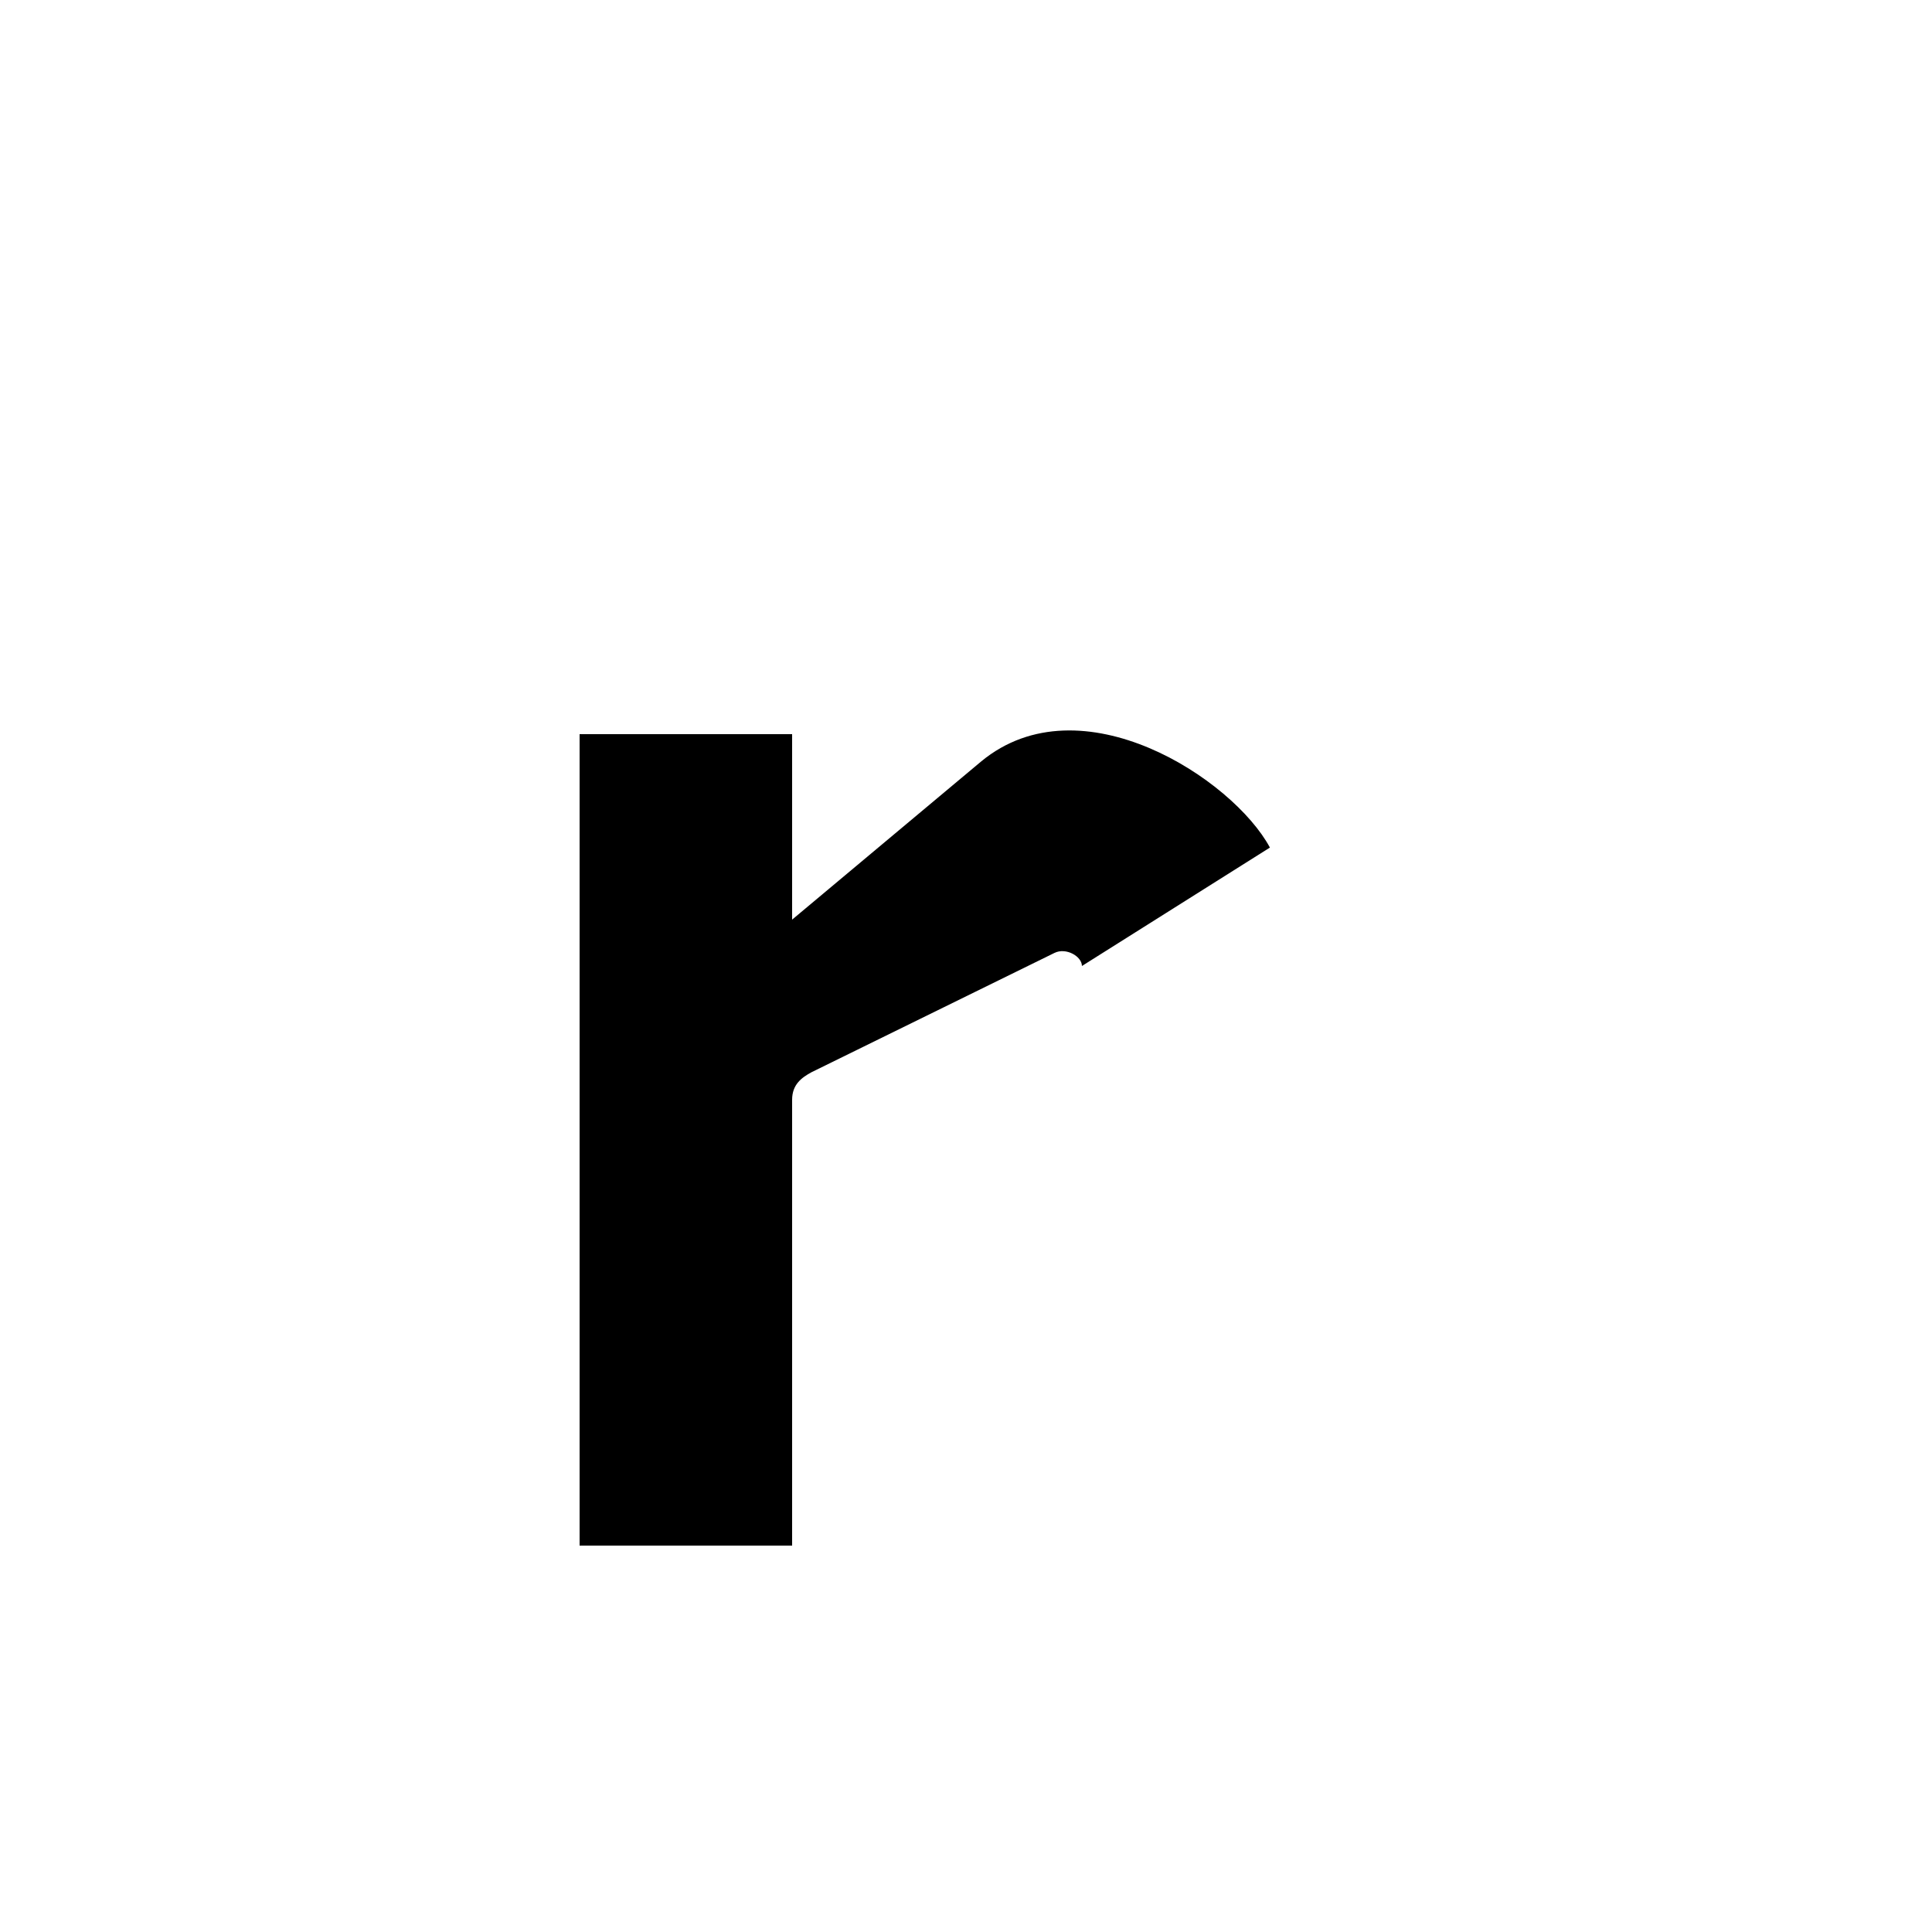
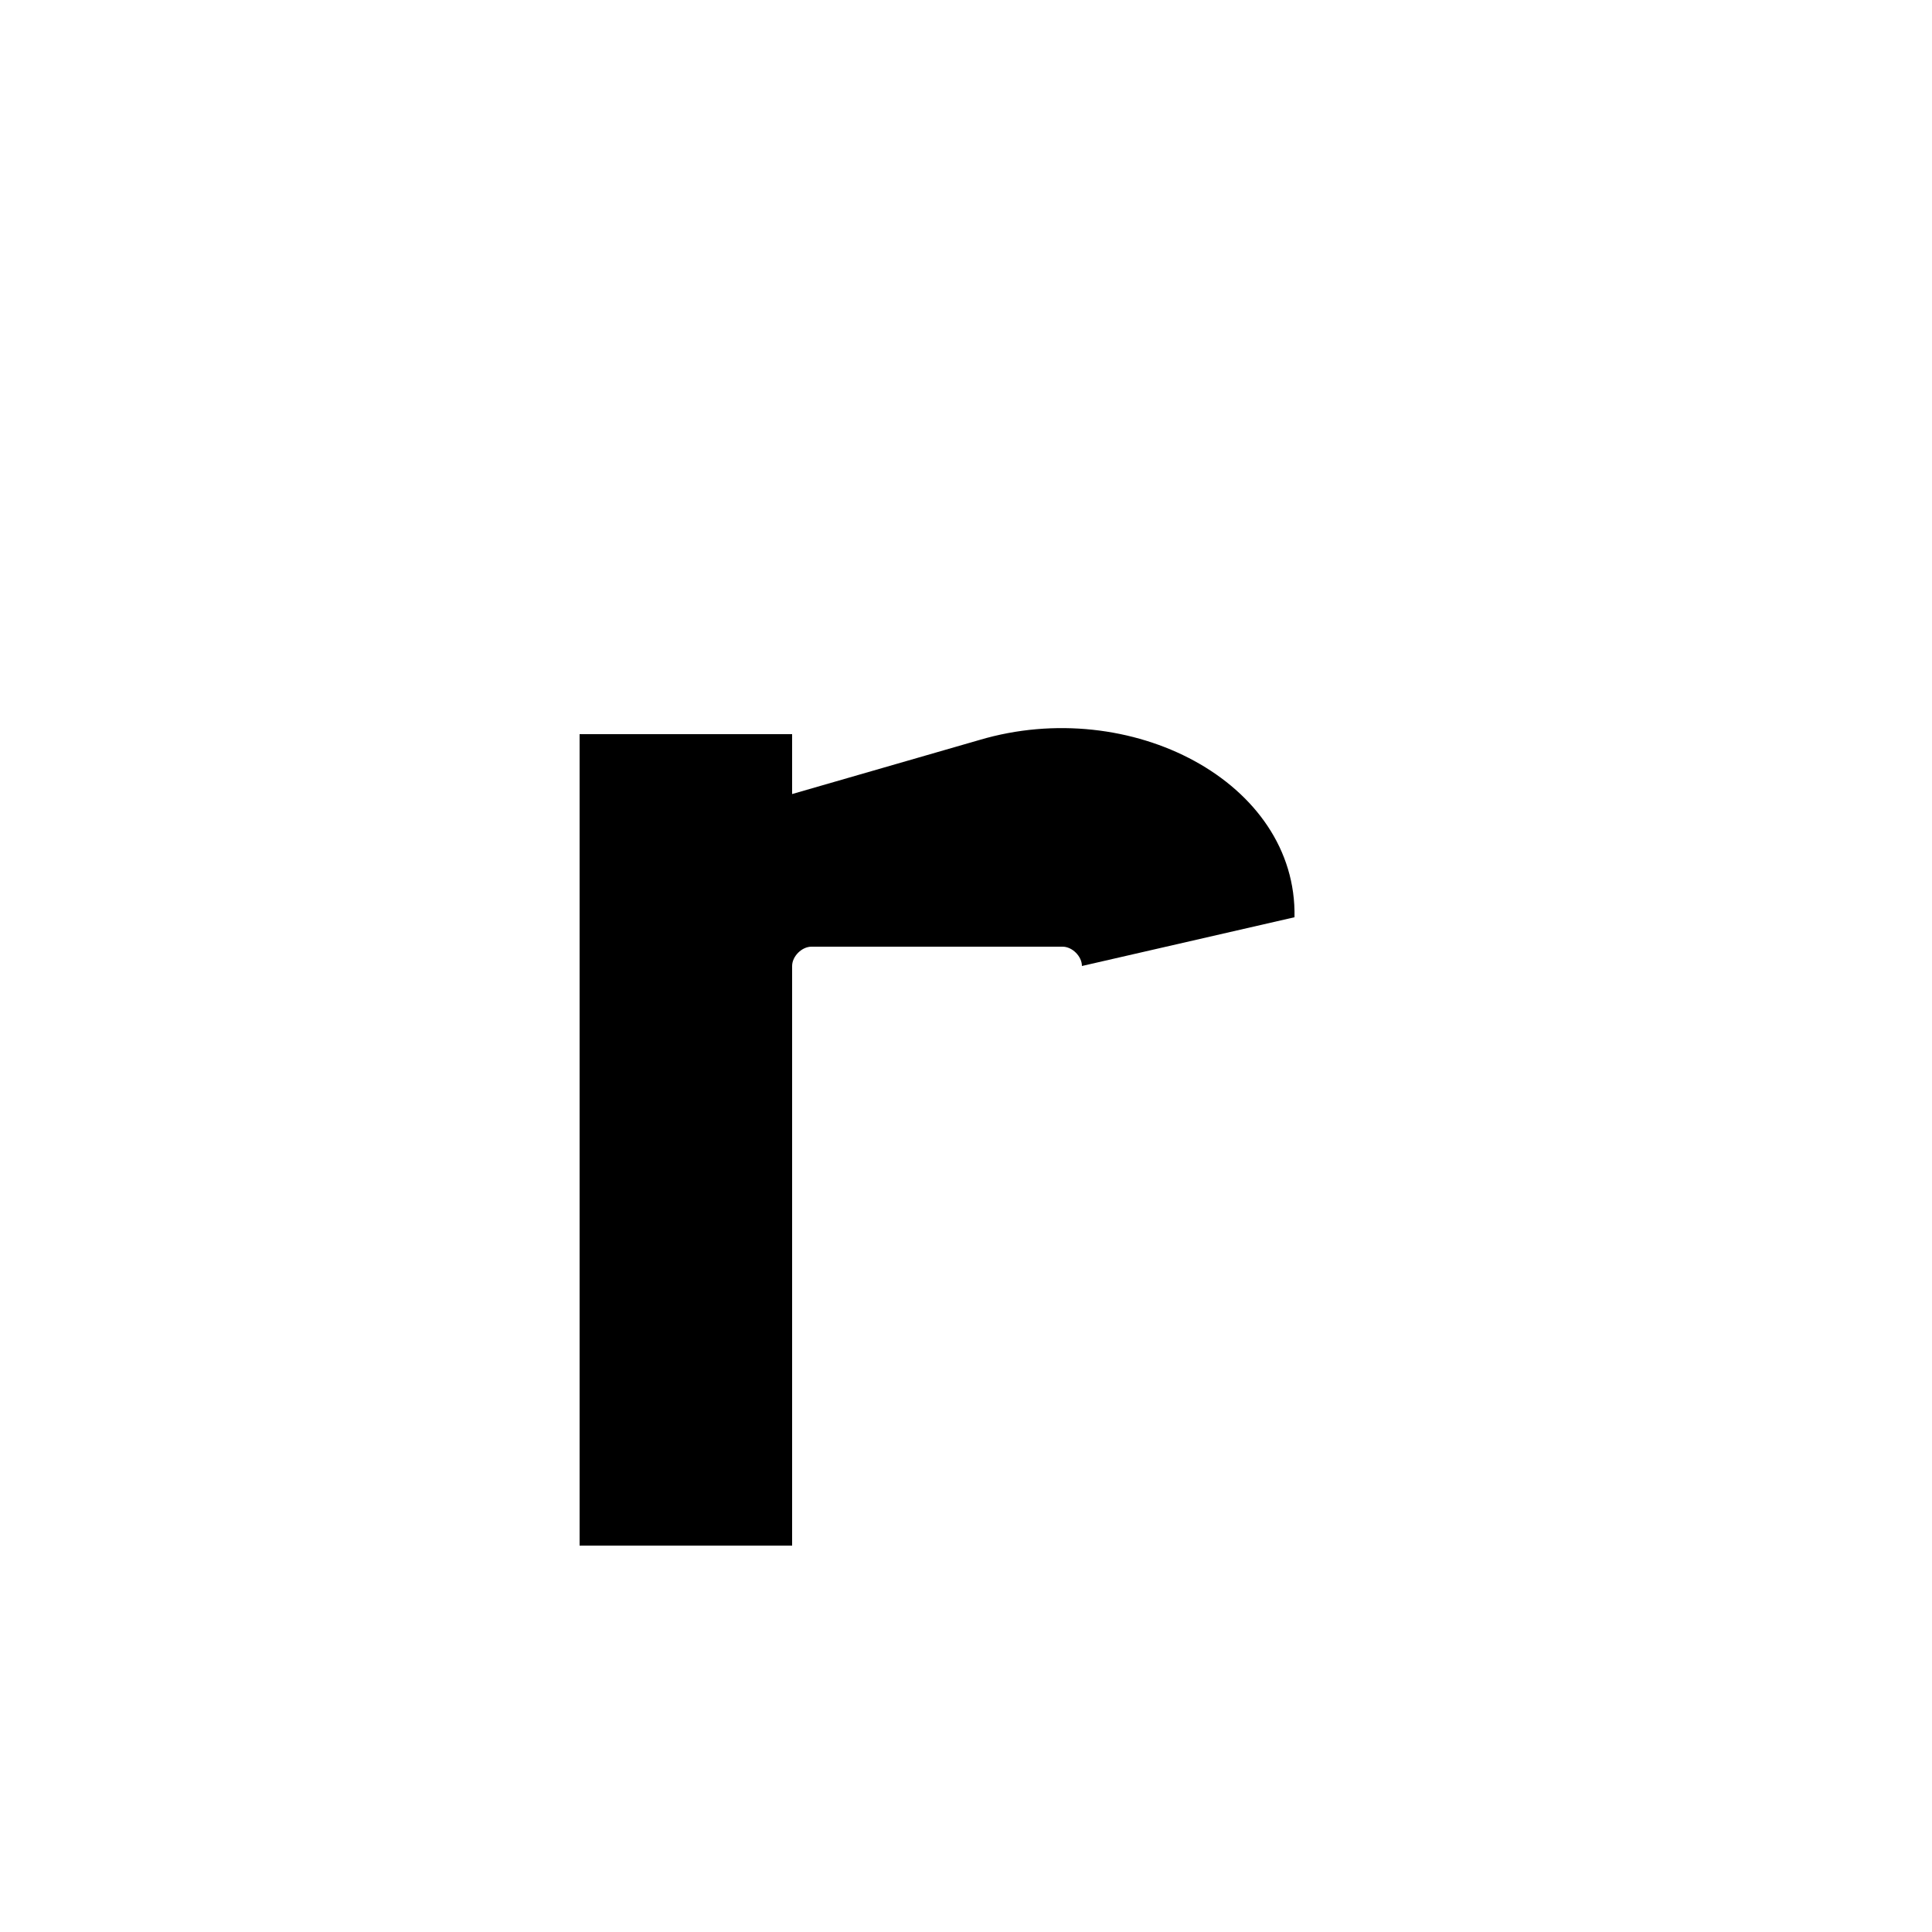
<svg xmlns="http://www.w3.org/2000/svg" width="1000" height="1000" id="svg2" version="1.0" style="display:inline">
  <defs id="defs4">
    </defs>
  <g id="layer1" style="display:inline">
    <g id="g9629" transform="matrix(0.8901714,0,0,-0.8901714,-42.22279,801.9412)" />
-     <path style="fill:#000000;fill-opacity:1;fill-rule:nonzero;stroke:none;stroke-width:1;stroke-linecap:butt;stroke-linejoin:miter;marker:none;marker-start:none;marker-mid:none;marker-end:none;stroke-miterlimit:4;stroke-dashoffset:0;stroke-opacity:1;visibility:visible;display:inline;overflow:visible;enable-background:accumulate" d="M 410,380 C 410,380 300,380 300,380 L 300,800 L 410,800 L 410,569.25 C 410,561.246 415,557.75 420,555 L 545.75,493.25 C 551.75,490.25 560,495 560,500 L 657.303,438.7 C 638.217,403.221 559.548,351.662 508,394 L 410,476 L 410,380 z" id="rect8981" />
+     <path style="fill:#000000;fill-opacity:1;fill-rule:nonzero;stroke:none;stroke-width:1;stroke-linecap:butt;stroke-linejoin:miter;marker:none;marker-start:none;marker-mid:none;marker-end:none;stroke-miterlimit:4;stroke-dashoffset:0;stroke-opacity:1;visibility:visible;display:inline;overflow:visible;enable-background:accumulate" d="m 410,380 c 0,0 -110,0 -110,0 l 0,420 110,0 0,-300 c 0,-5 5,-10 10,-10 l 130,0 c 5,0 10,5 10,10 L 670.031,474.762 C 671.451,404.636 585.034,359.884 507,383 l -97,28 0,-31 z" id="rect8981" />
  </g>
</svg>
